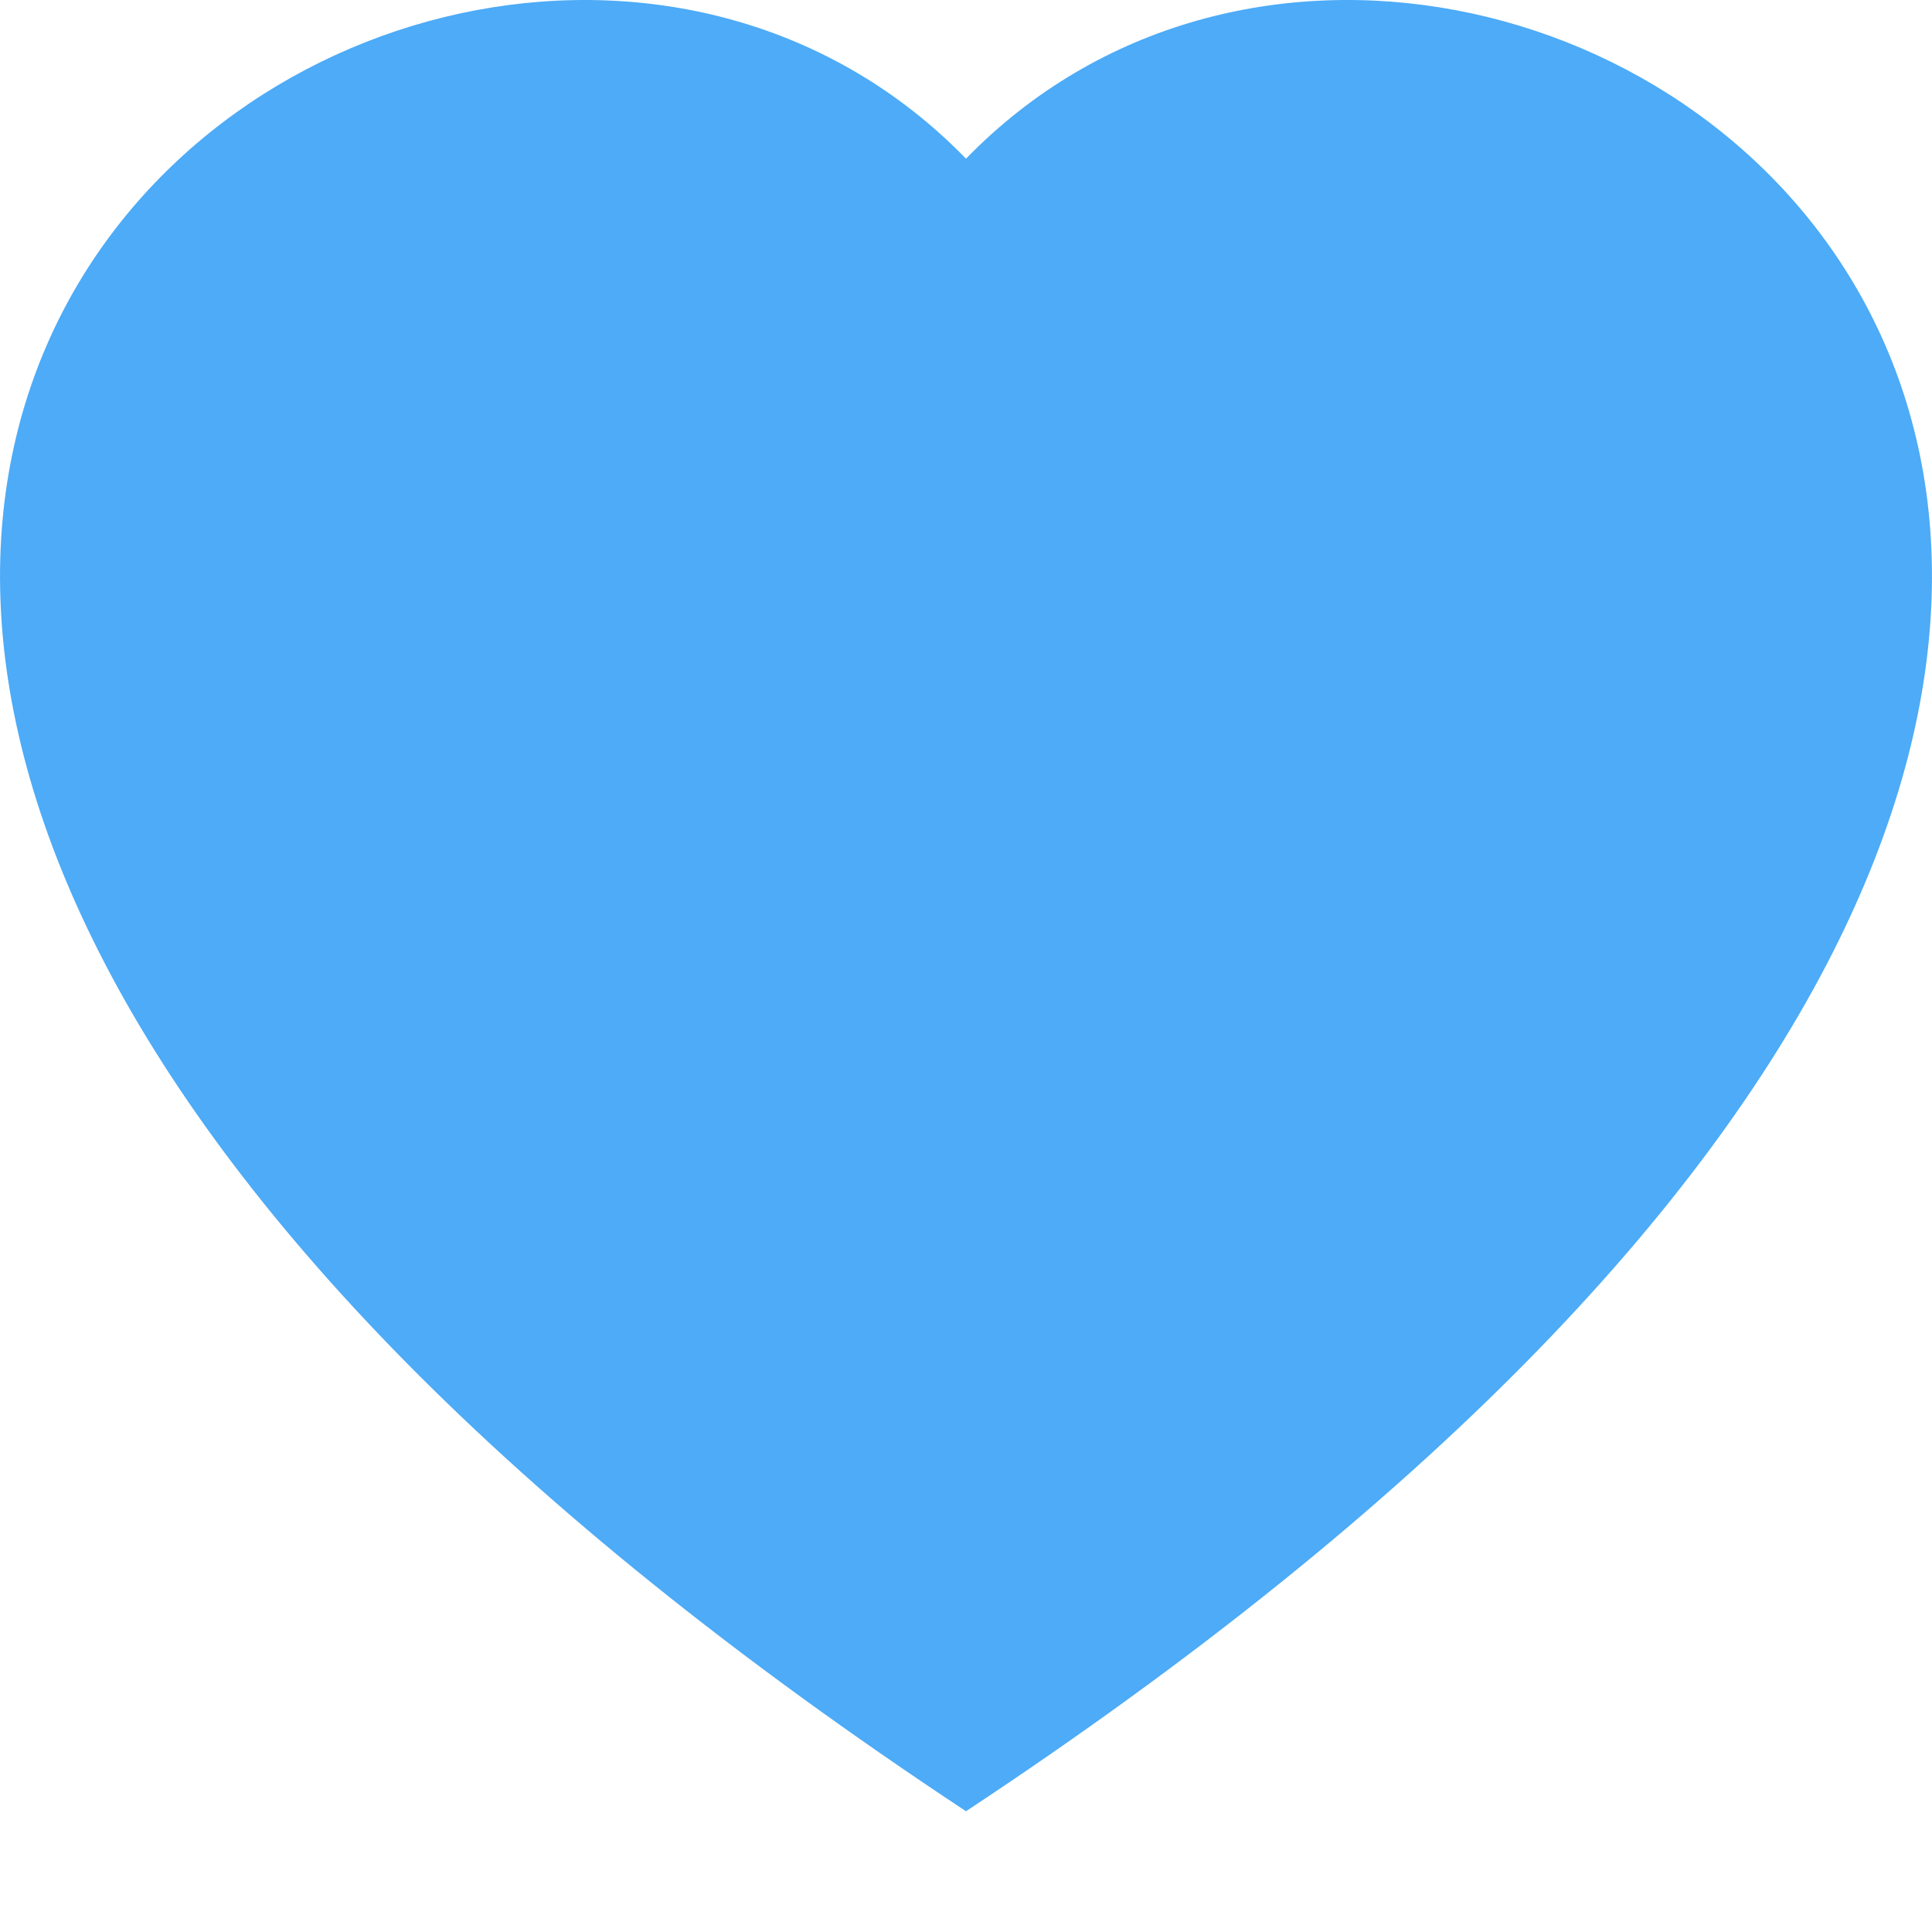
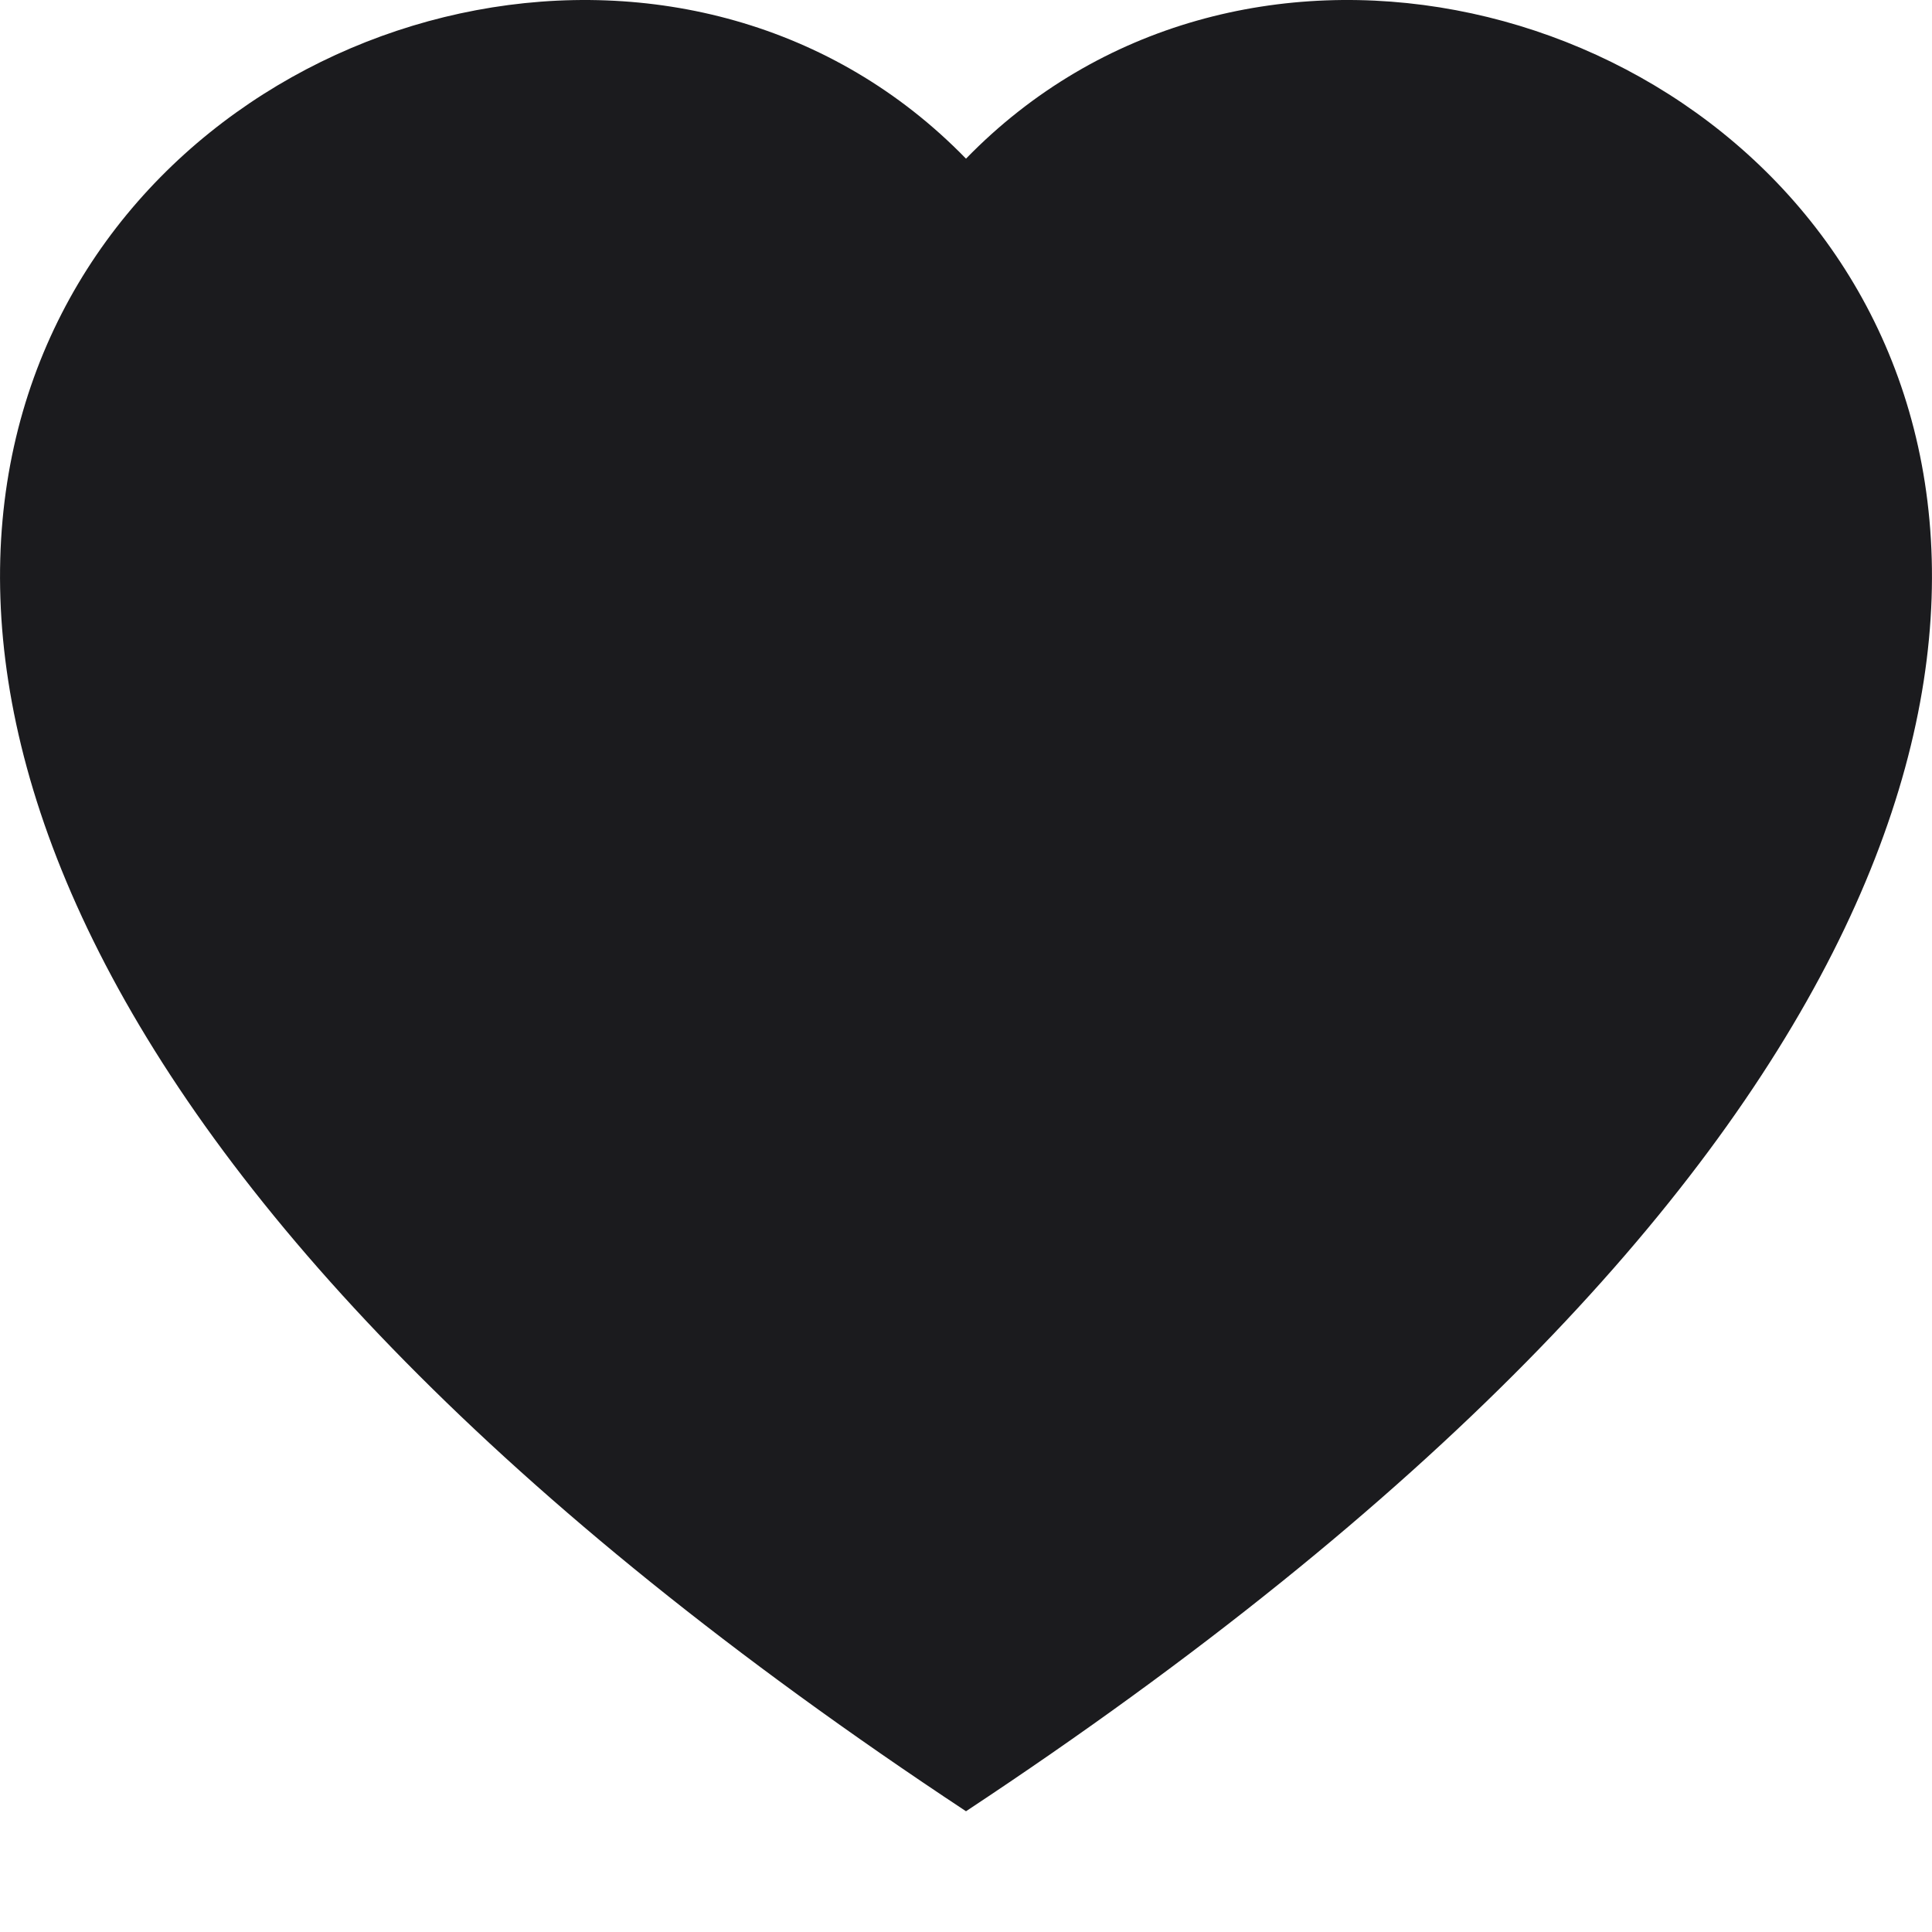
- <svg xmlns="http://www.w3.org/2000/svg" class="bi bi-heart-fill" width="1em" height="1em" viewBox="0 0 16 16" fill="#4dabf7">
+ <svg xmlns="http://www.w3.org/2000/svg" class="bi bi-heart-fill" width="1em" height="1em" viewBox="0 0 16 16" fill="#1B1B1E">
  <path fill-rule="evenodd" d="M8 1.314C12.438-3.248 23.534 4.735 8 15-7.534 4.736 3.562-3.248 8 1.314z" />
</svg>
